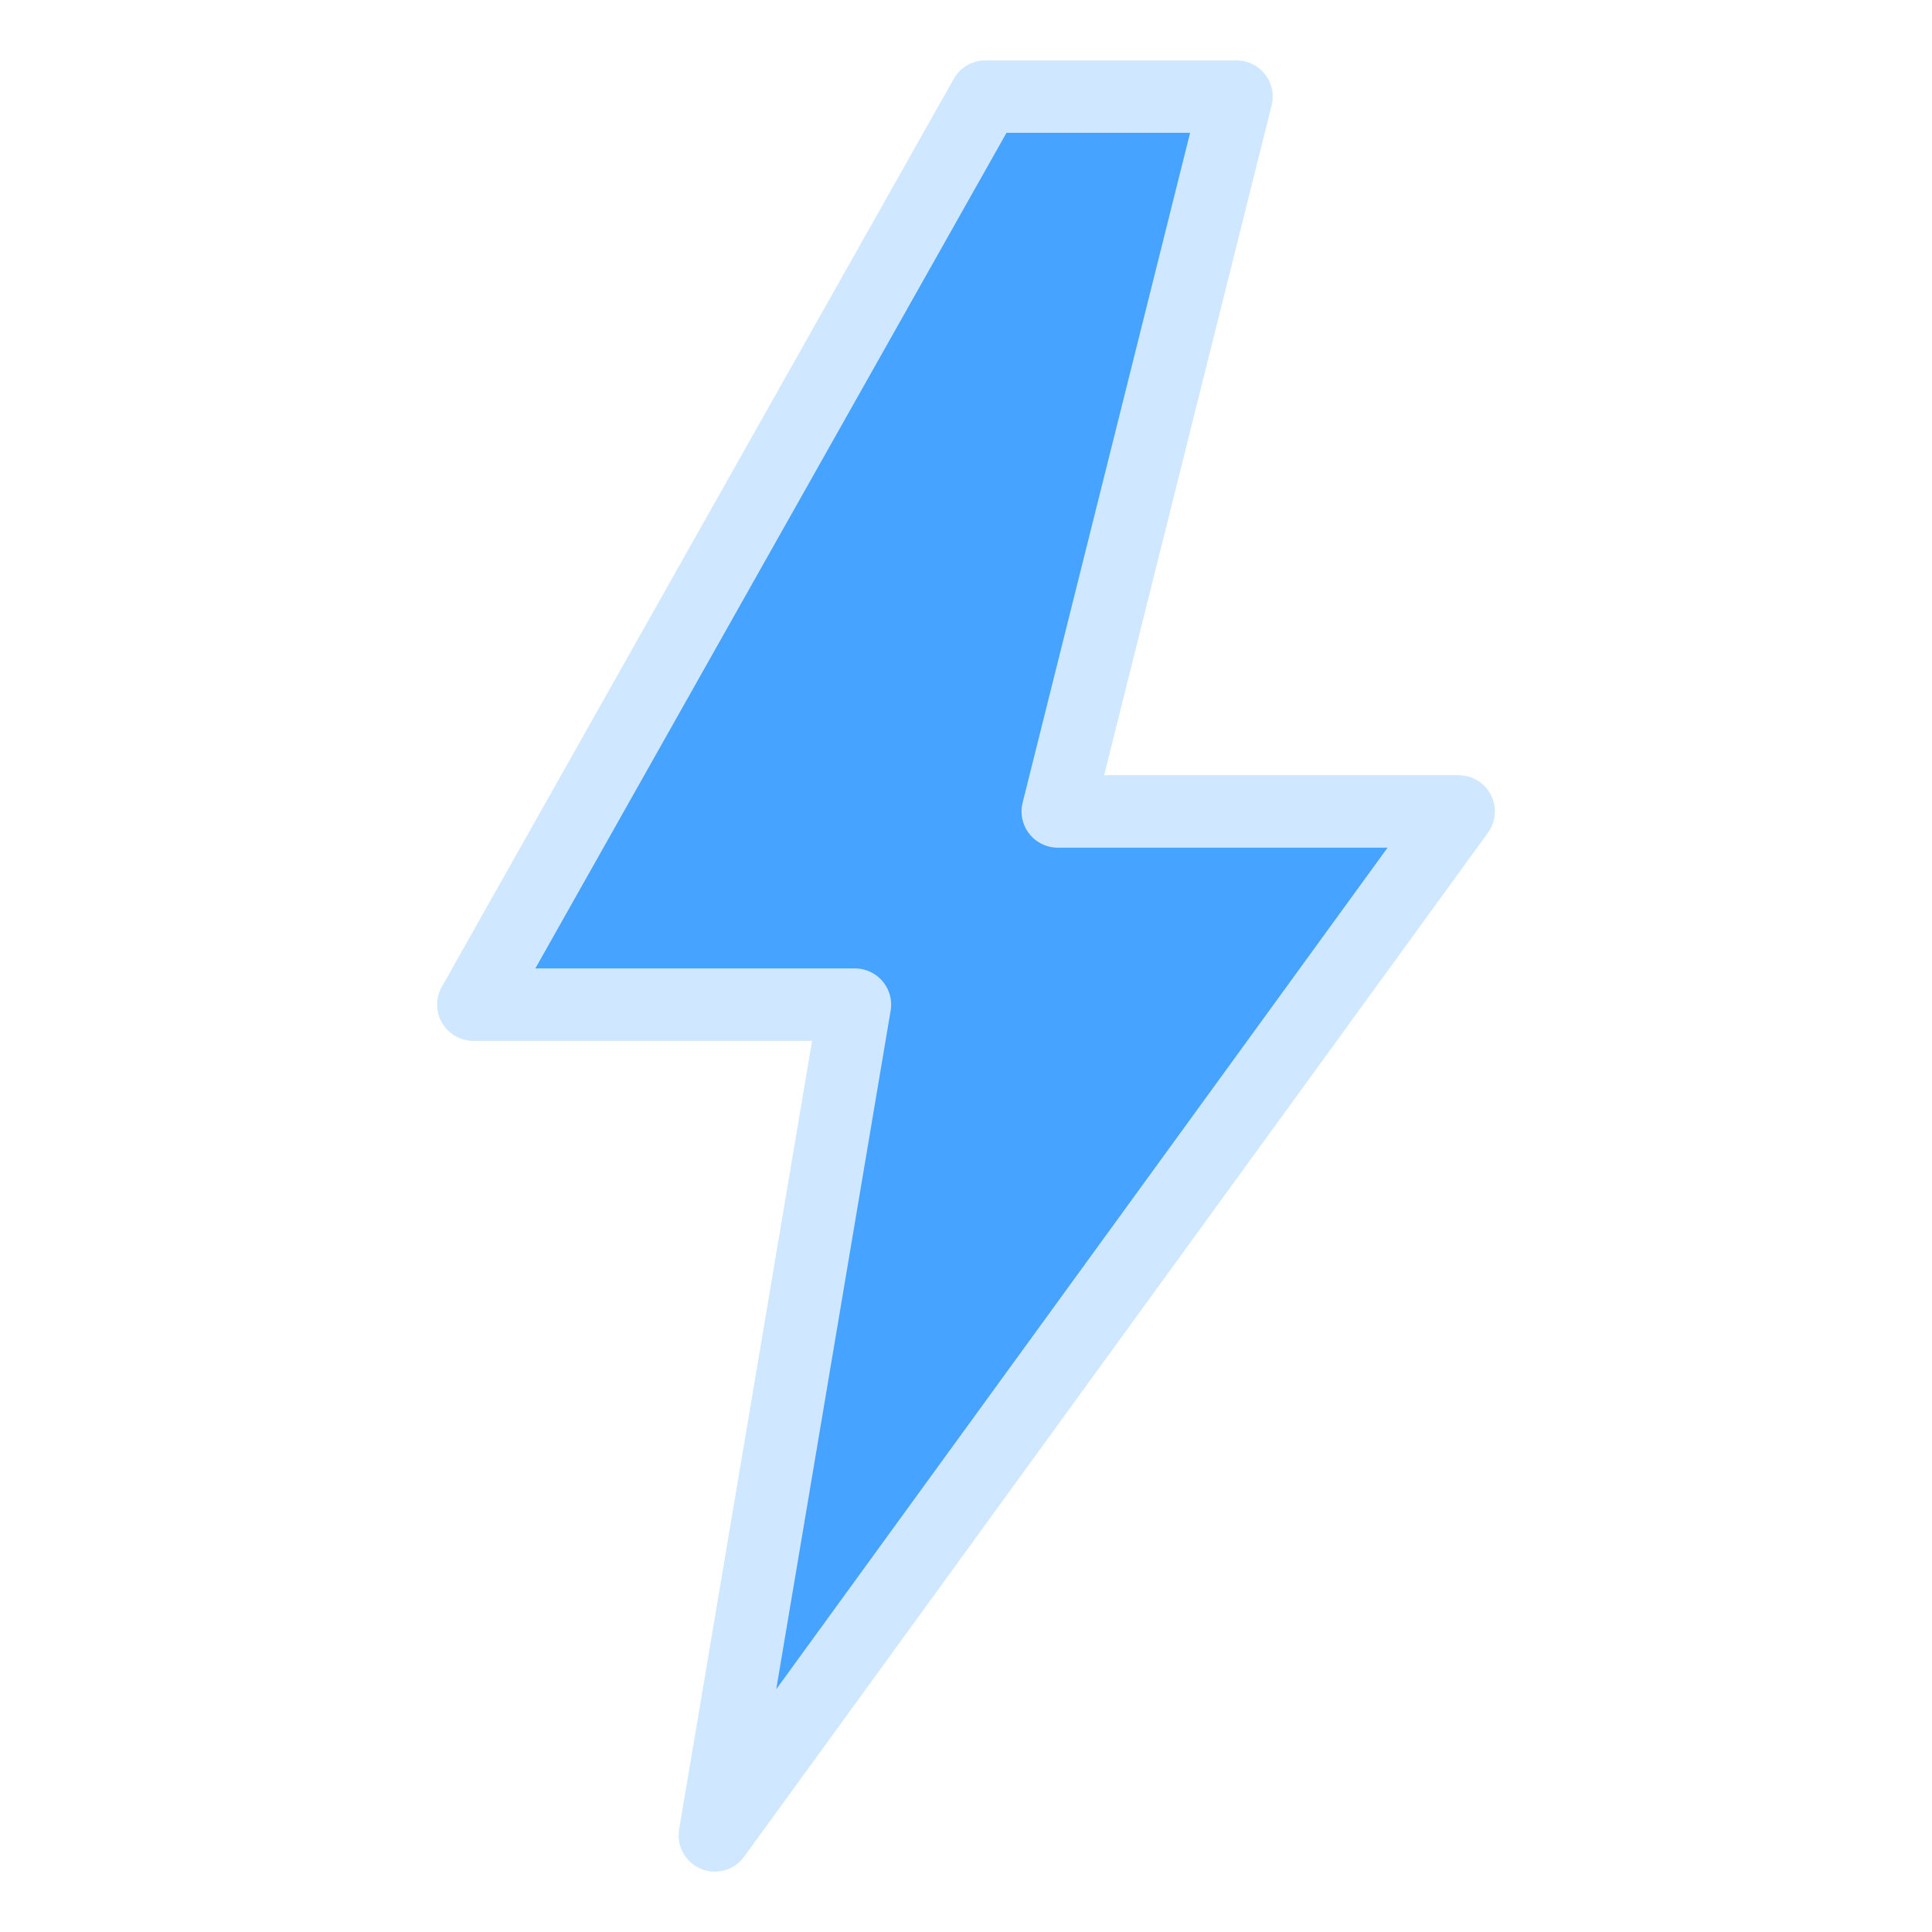
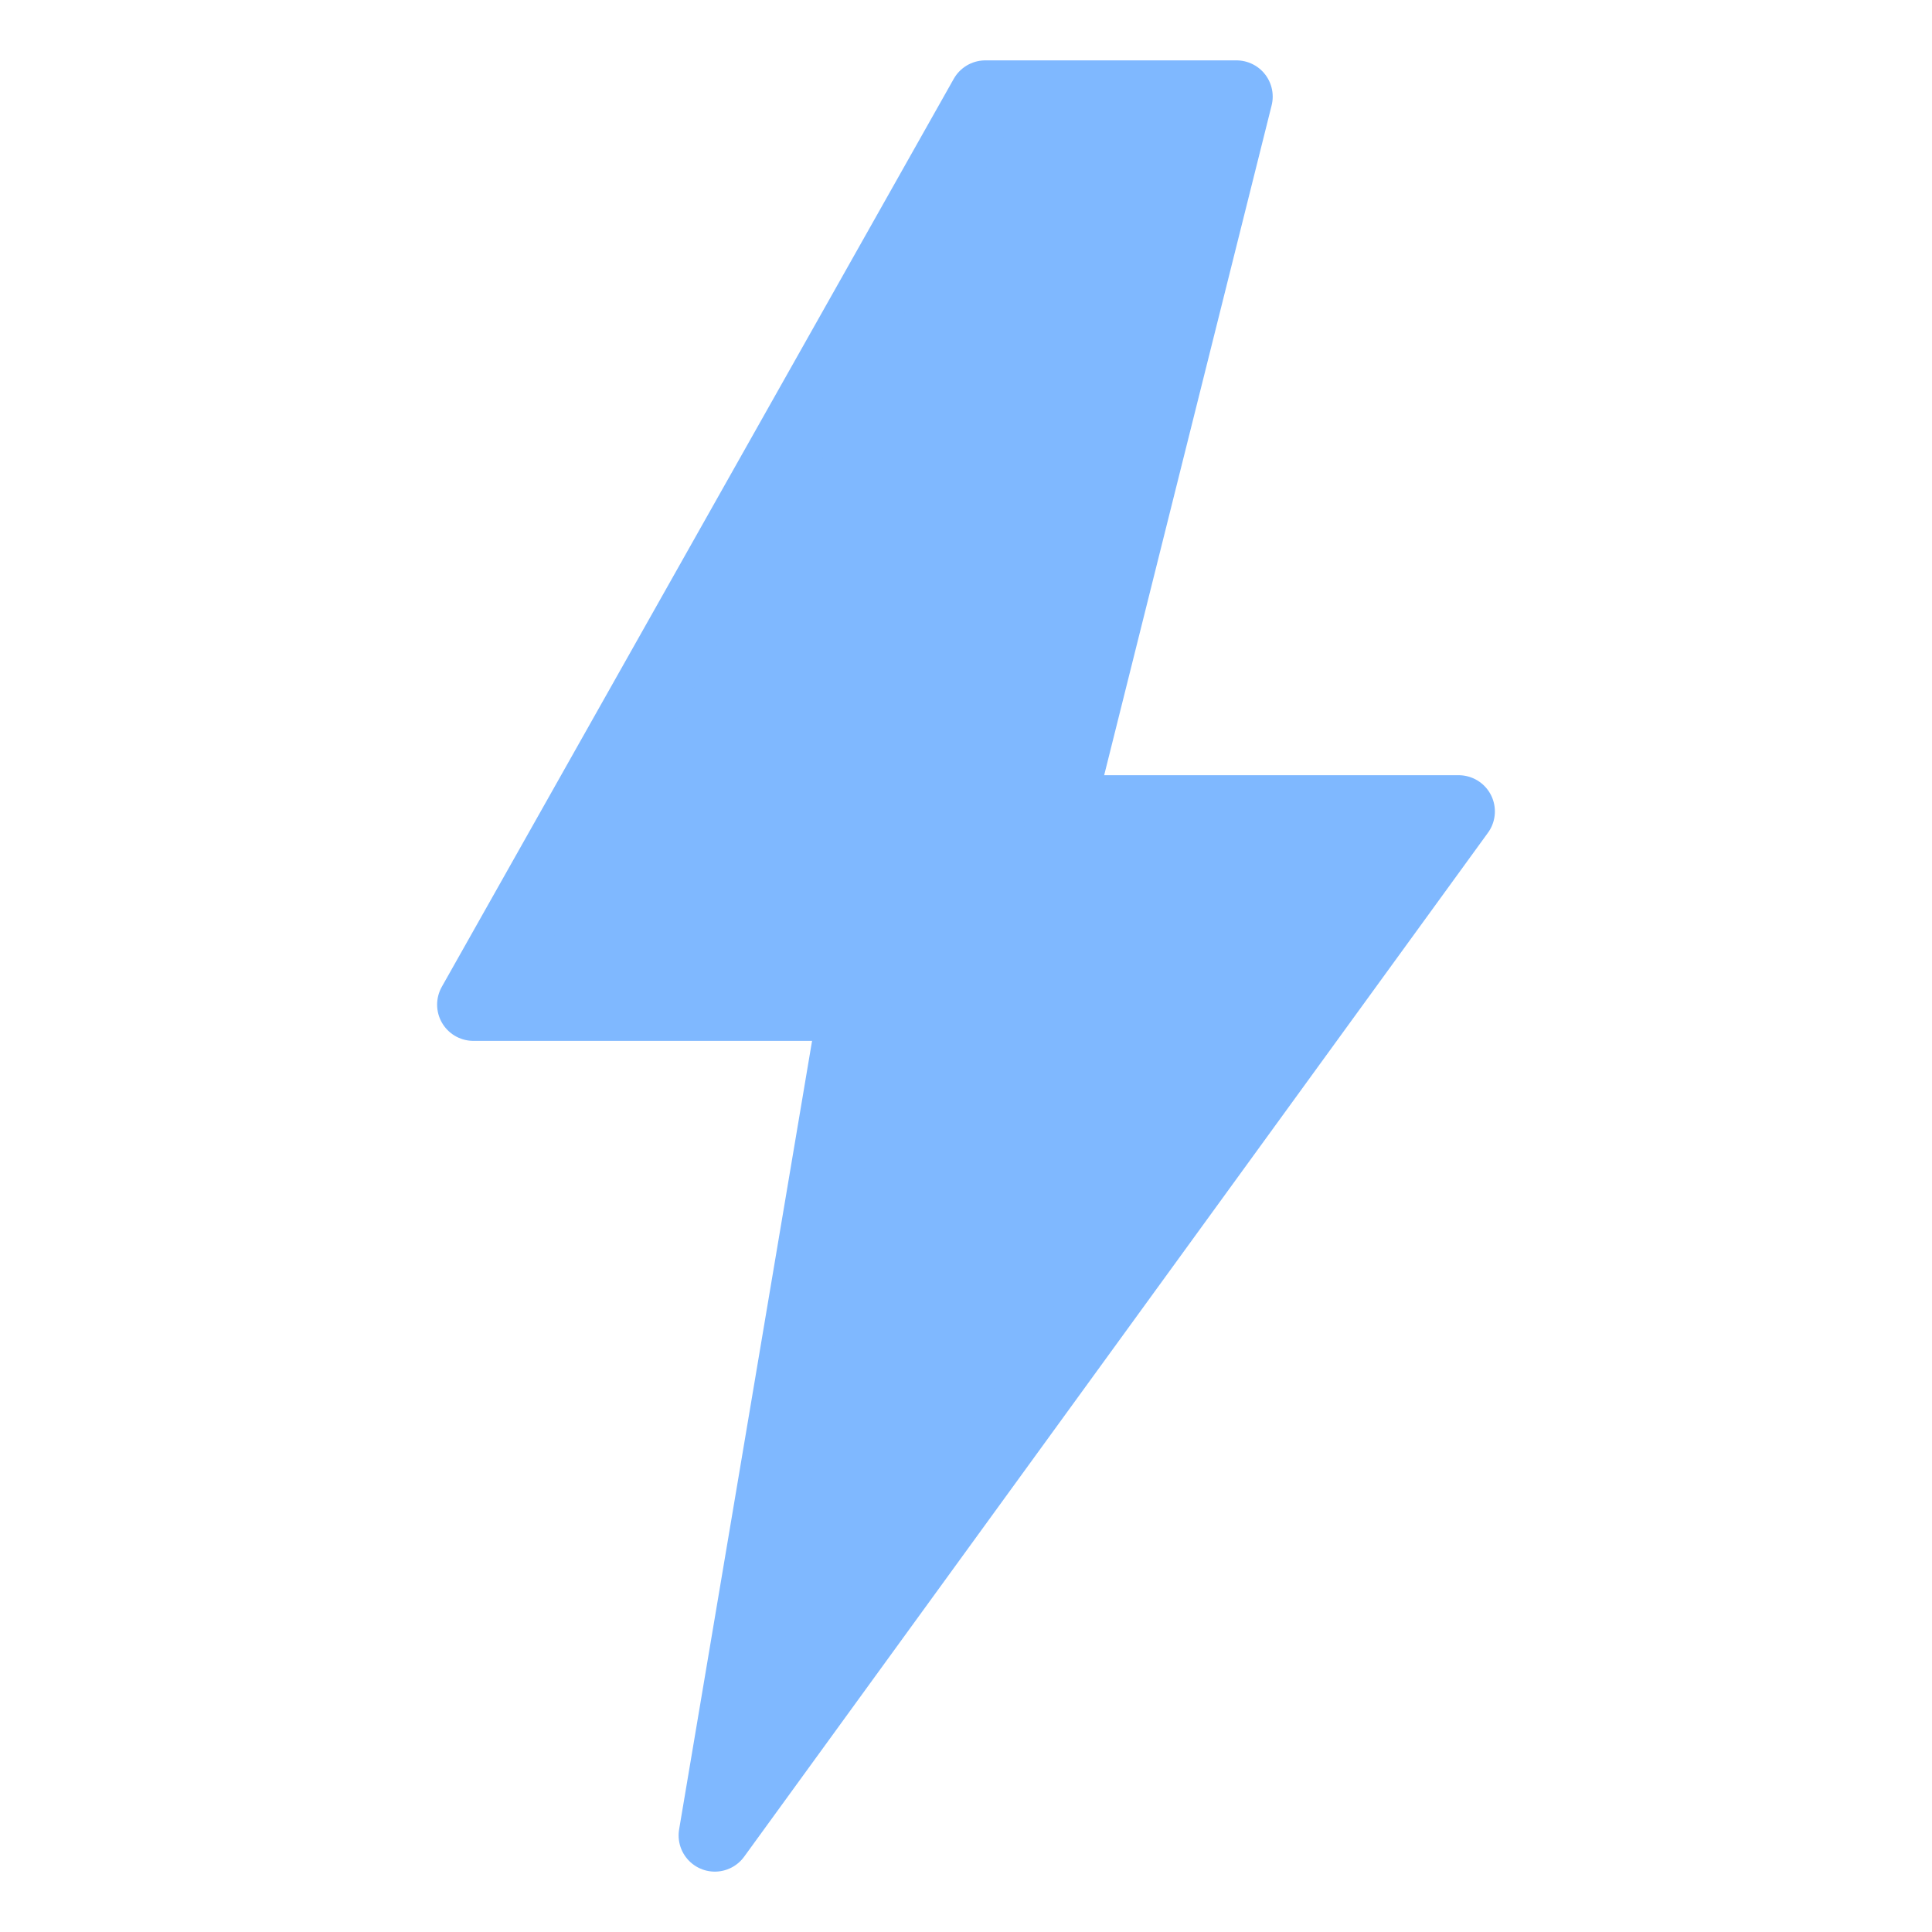
<svg xmlns="http://www.w3.org/2000/svg" width="16" height="16" viewBox="0 0 16 16" fill="none">
-   <path d="M8.16 0.8L3.92 8.32H7.08L5.92 15.2L12.08 6.72H8.76L10.24 0.8H8.16Z" fill="#46A3FF" />
-   <path d="M8.16 0.8L3.92 8.32H7.08L5.92 15.2L12.08 6.72H8.76L10.24 0.8H8.16Z" stroke="#CFE8FF" stroke-width="0.6" stroke-linejoin="round" />
+   <path d="M8.16 0.8L3.92 8.32H7.08L5.92 15.2L12.08 6.72H8.76L10.24 0.8H8.16Z" fill="#7FB8FF" />
+   <path d="M8.16 0.8L3.92 8.32H7.08L5.92 15.2L12.08 6.72H8.76L10.24 0.8H8.16Z" stroke="#7FB8FF" stroke-width="0.6" stroke-linejoin="round" />
</svg>
